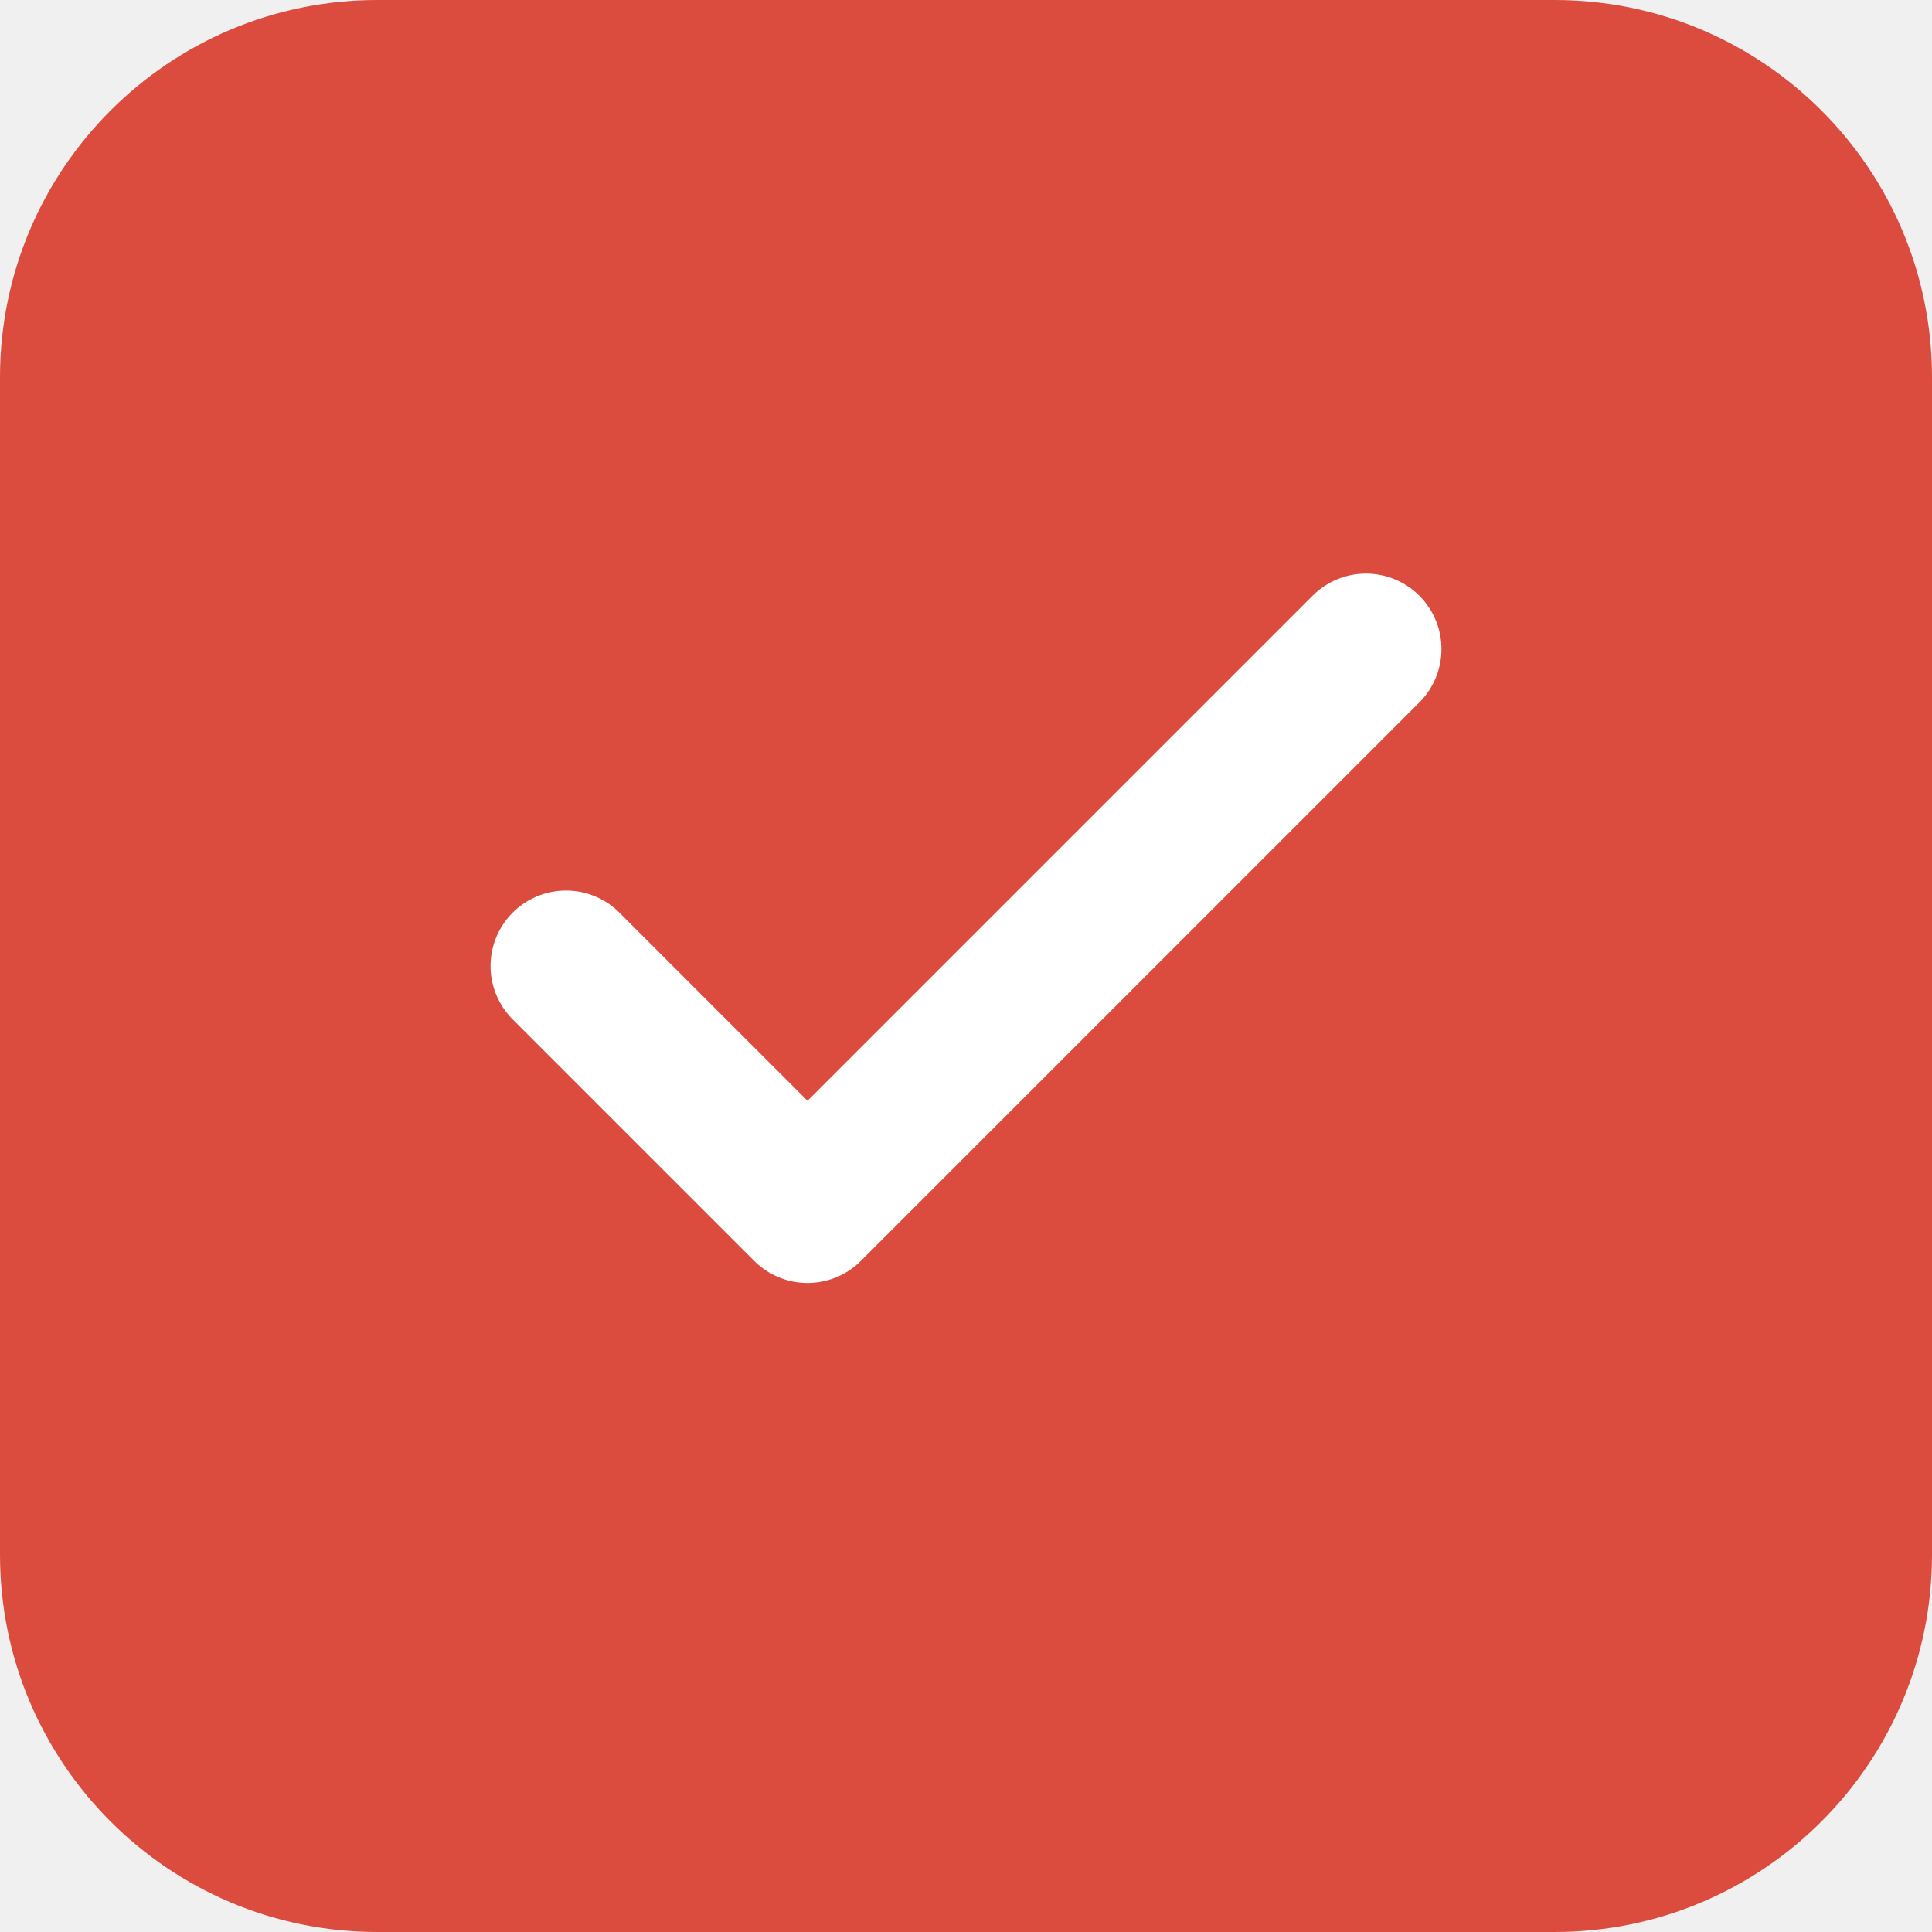
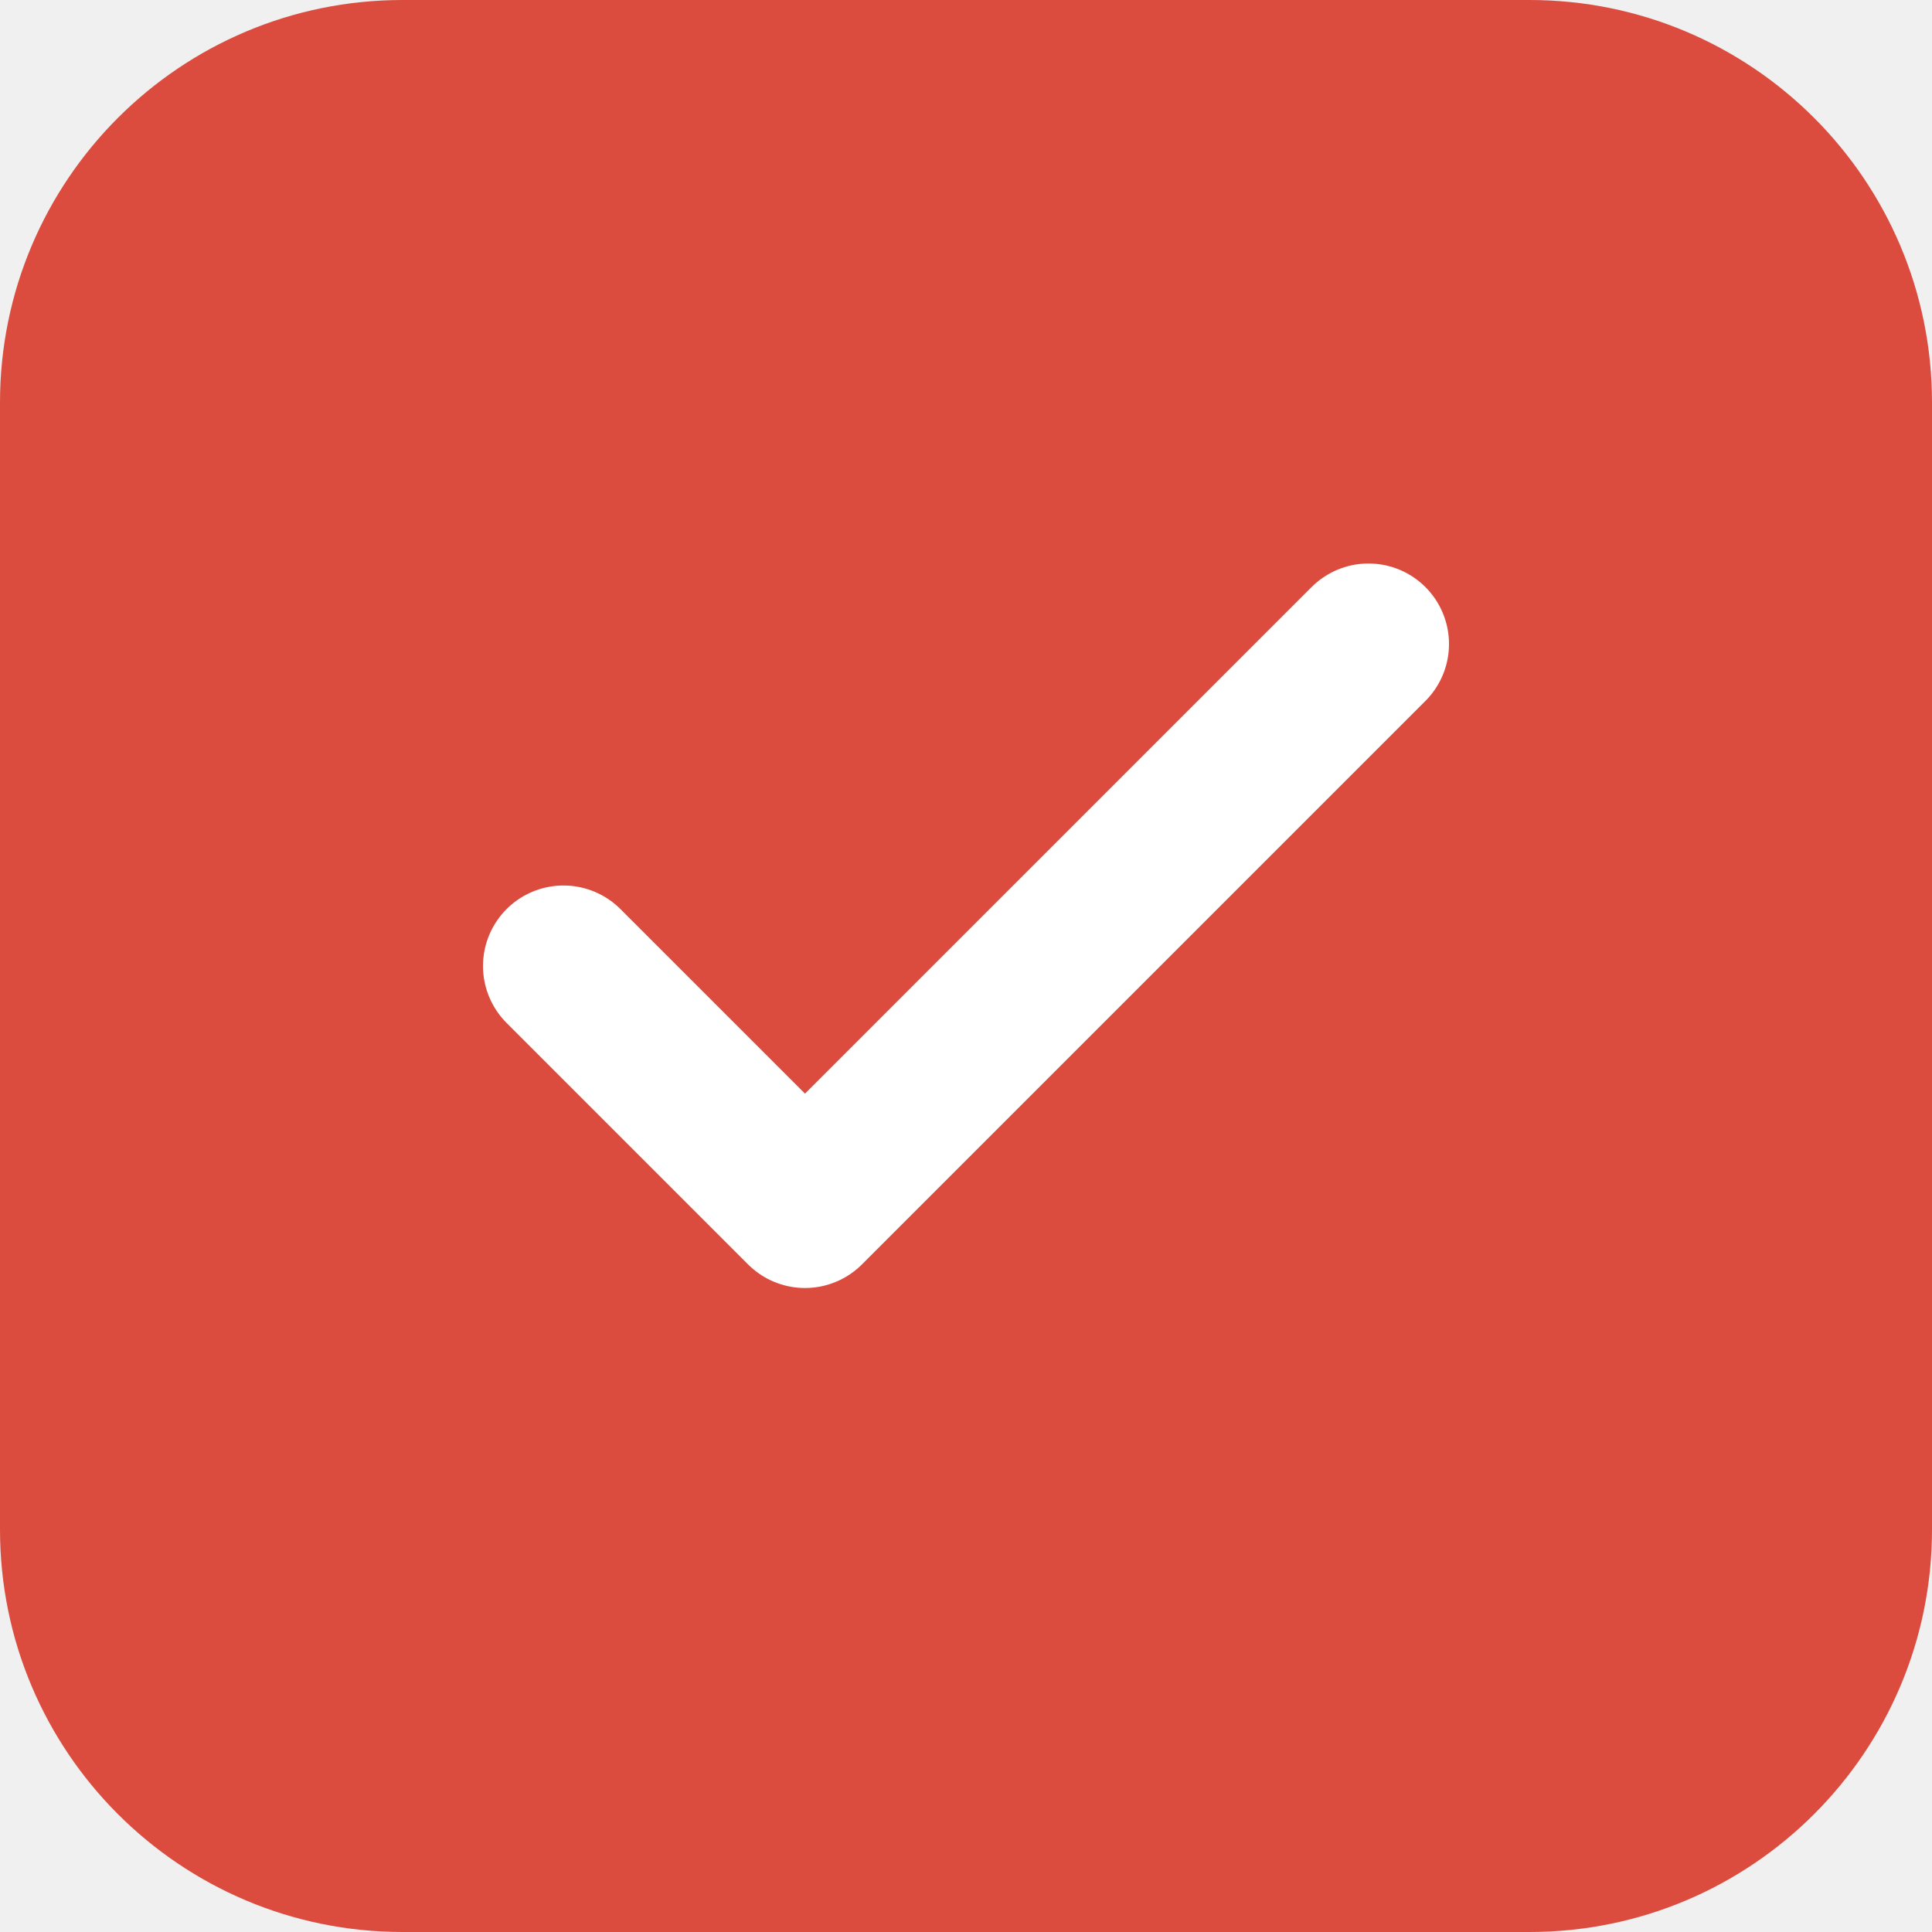
- <svg xmlns="http://www.w3.org/2000/svg" width="512" height="512" viewBox="0 0 512 512">
-   <rect width="512" height="512" rx="100" fill="#db4c3f" />
-   <path d="M150 256l64 64 148-148" stroke="white" stroke-width="40" stroke-linecap="round" stroke-linejoin="round" fill="none" />
+ <svg xmlns="http://www.w3.org/2000/svg" width="192" height="192" viewBox="0 0 192 192">
+   <rect width="192" height="192" rx="40" fill="#db4c3f" />
+   <path d="M56 96l24 24 56-56" stroke="white" stroke-width="16" stroke-linecap="round" stroke-linejoin="round" fill="none" />
</svg>
